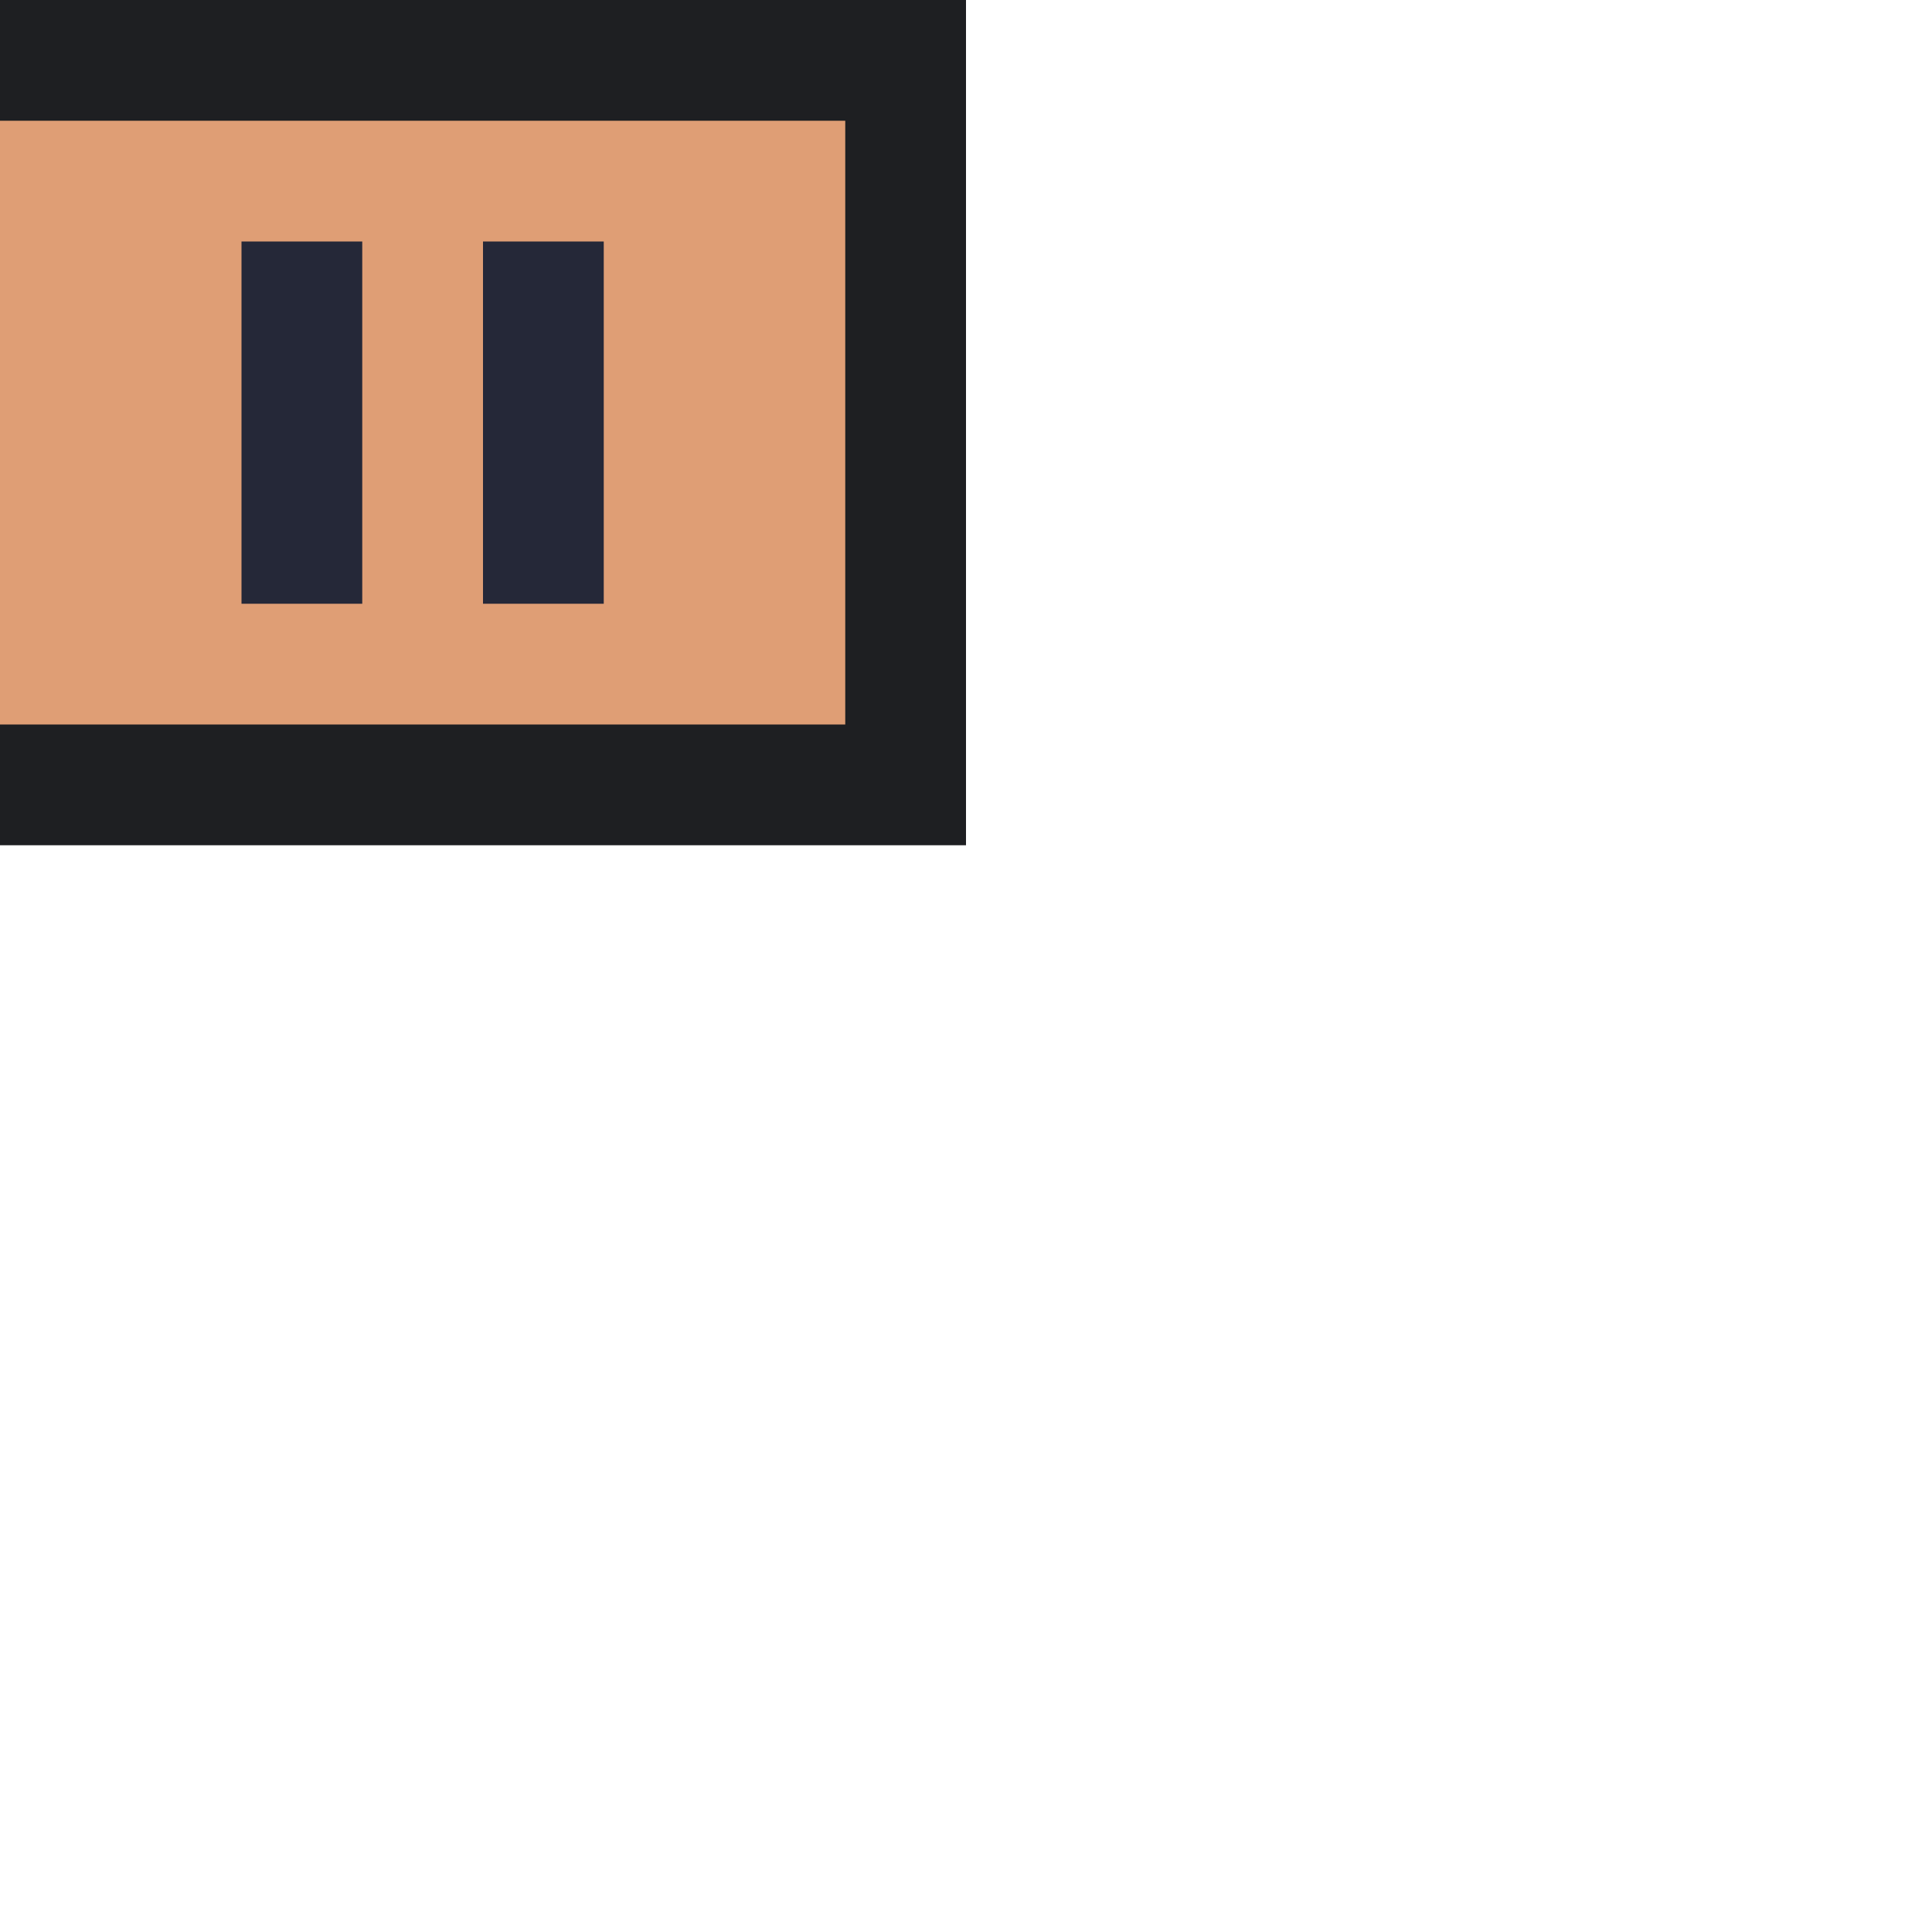
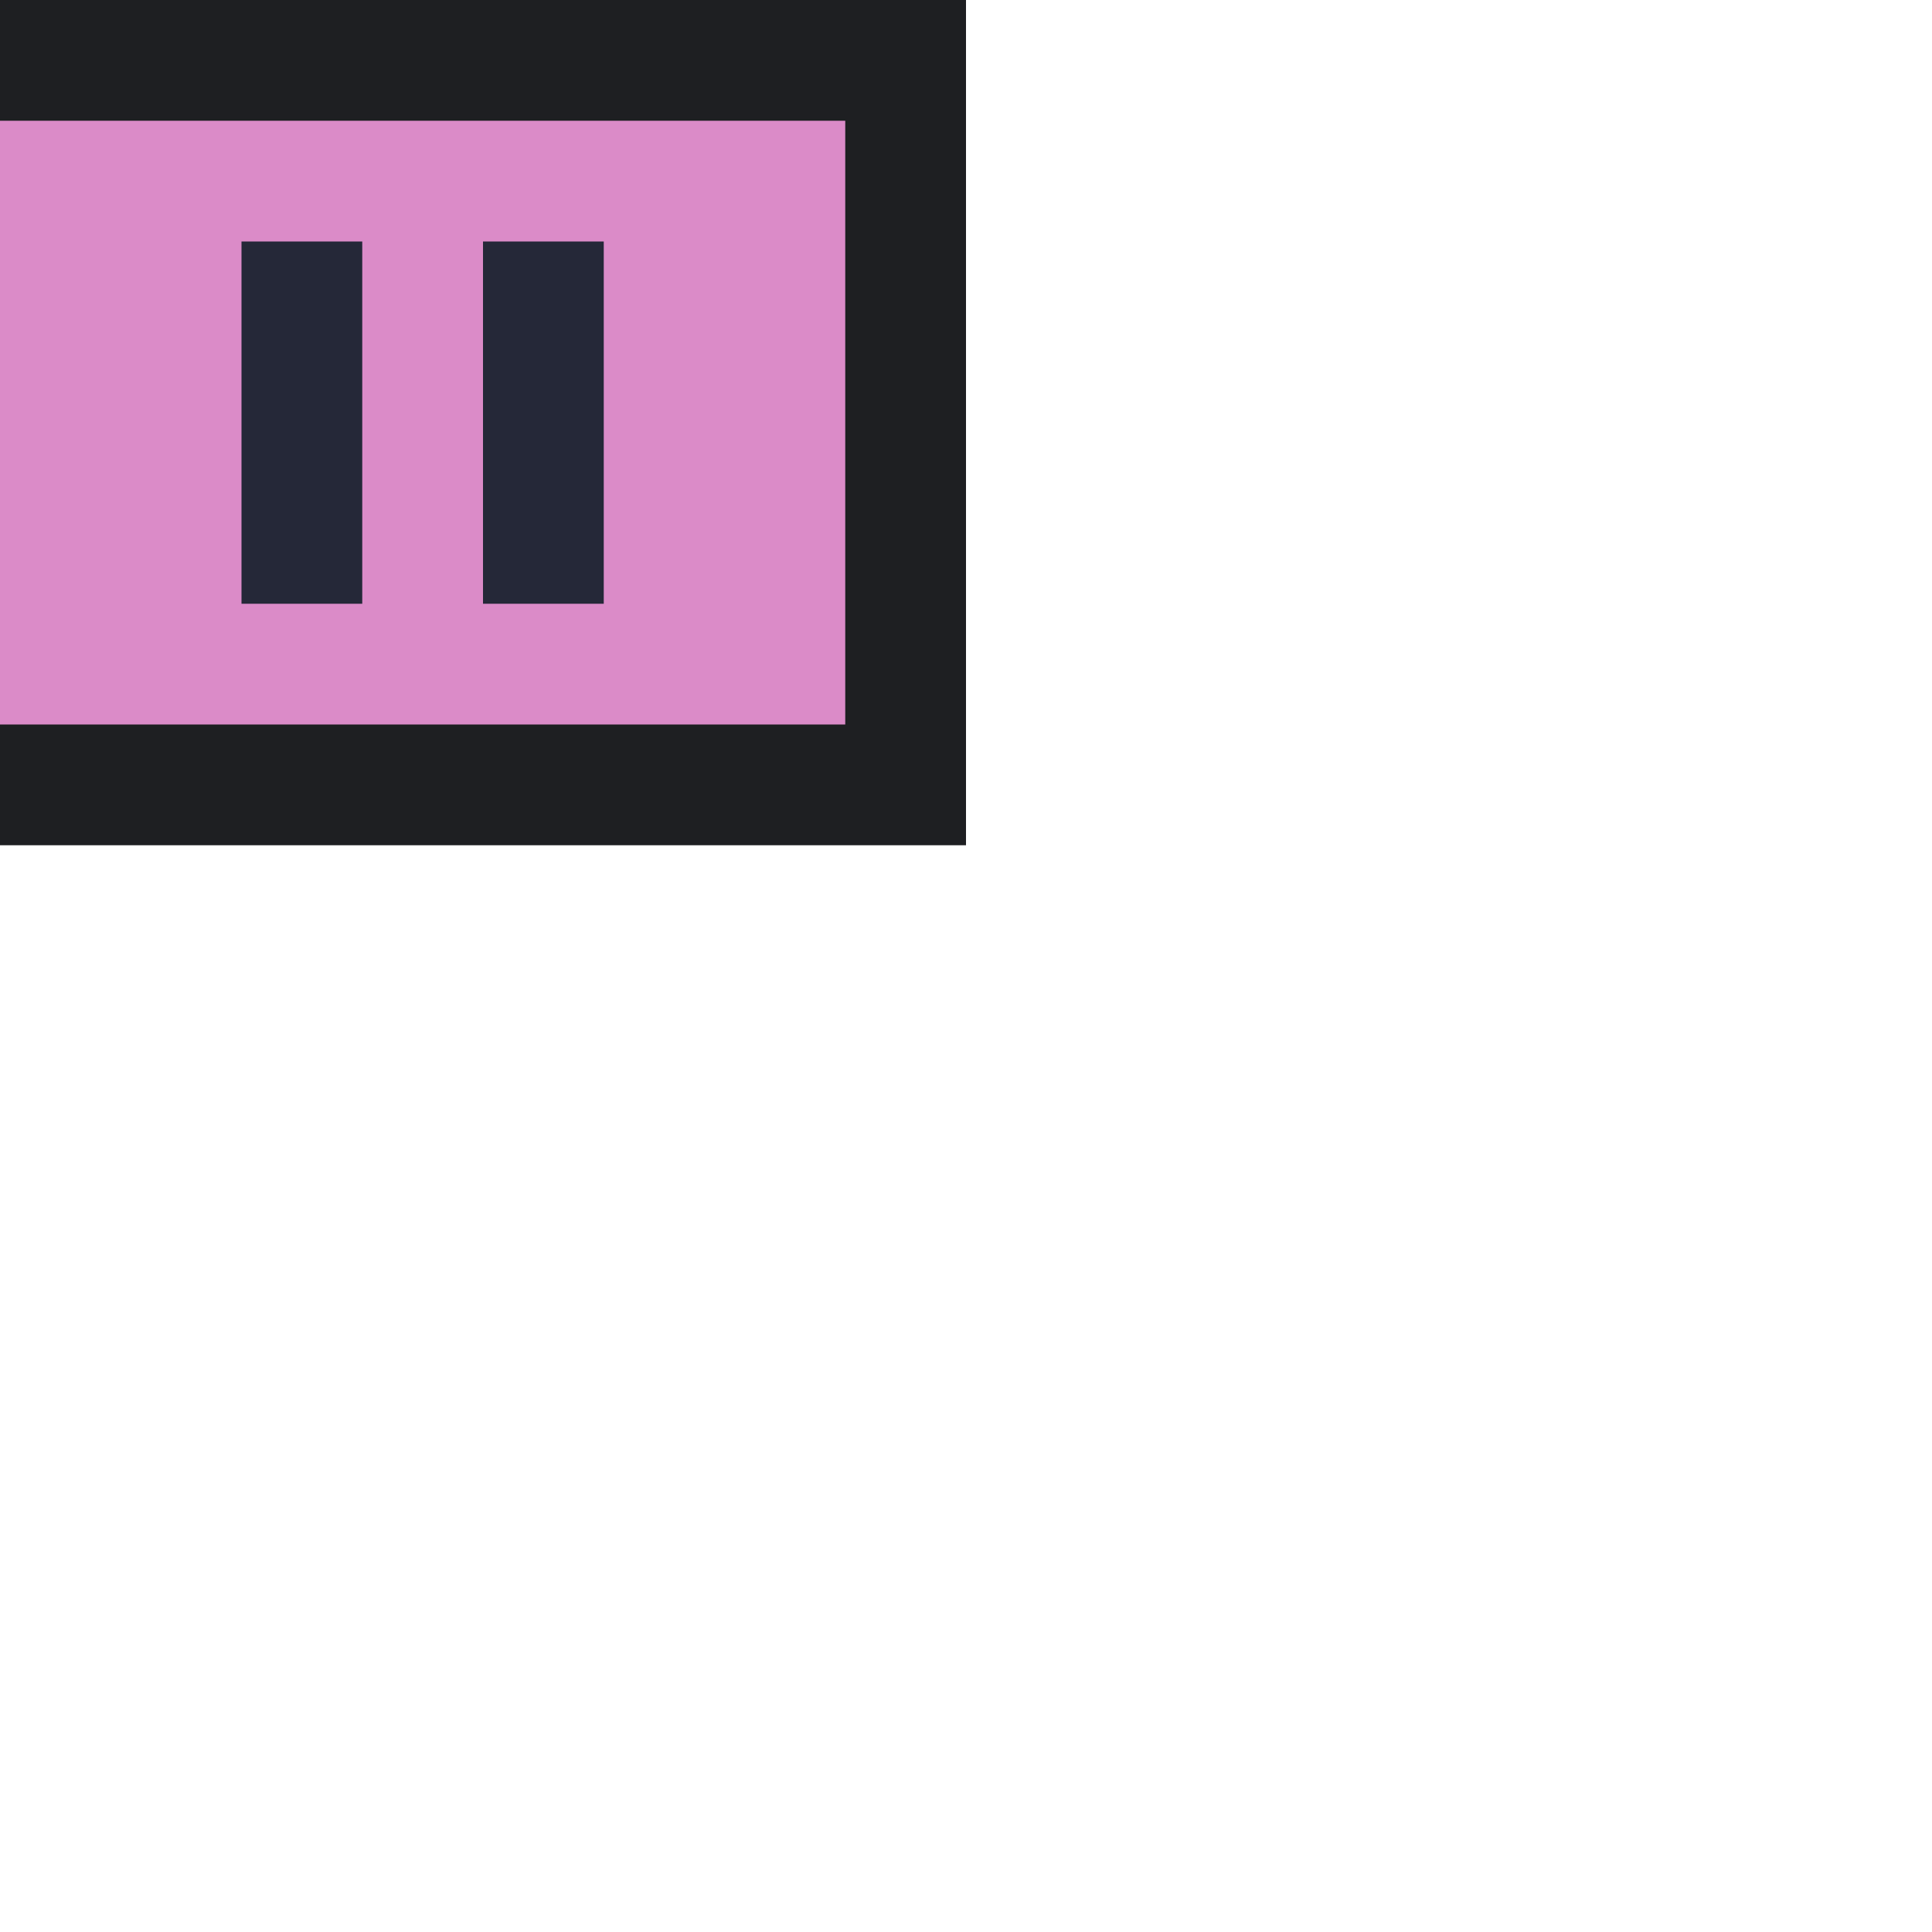
<svg xmlns="http://www.w3.org/2000/svg" width="16" height="16" viewBox="0 0 16 16" fill="none">
  <rect x="0.5" y="1.5" width="6" height="4" stroke="#1E1F22" stroke-width="3" />
-   <rect x="0.5" y="1.5" width="6" height="4" fill="#DF9E75" stroke="#DF9E75" />
+   <rect x="0.5" y="1.5" width="6" height="4" fill="#DB8BC8" stroke="#DB8BC8" />
  <path d="M2 2H3V5H2ZM4 2H5V5H4Z" fill="#252838" />
</svg>
